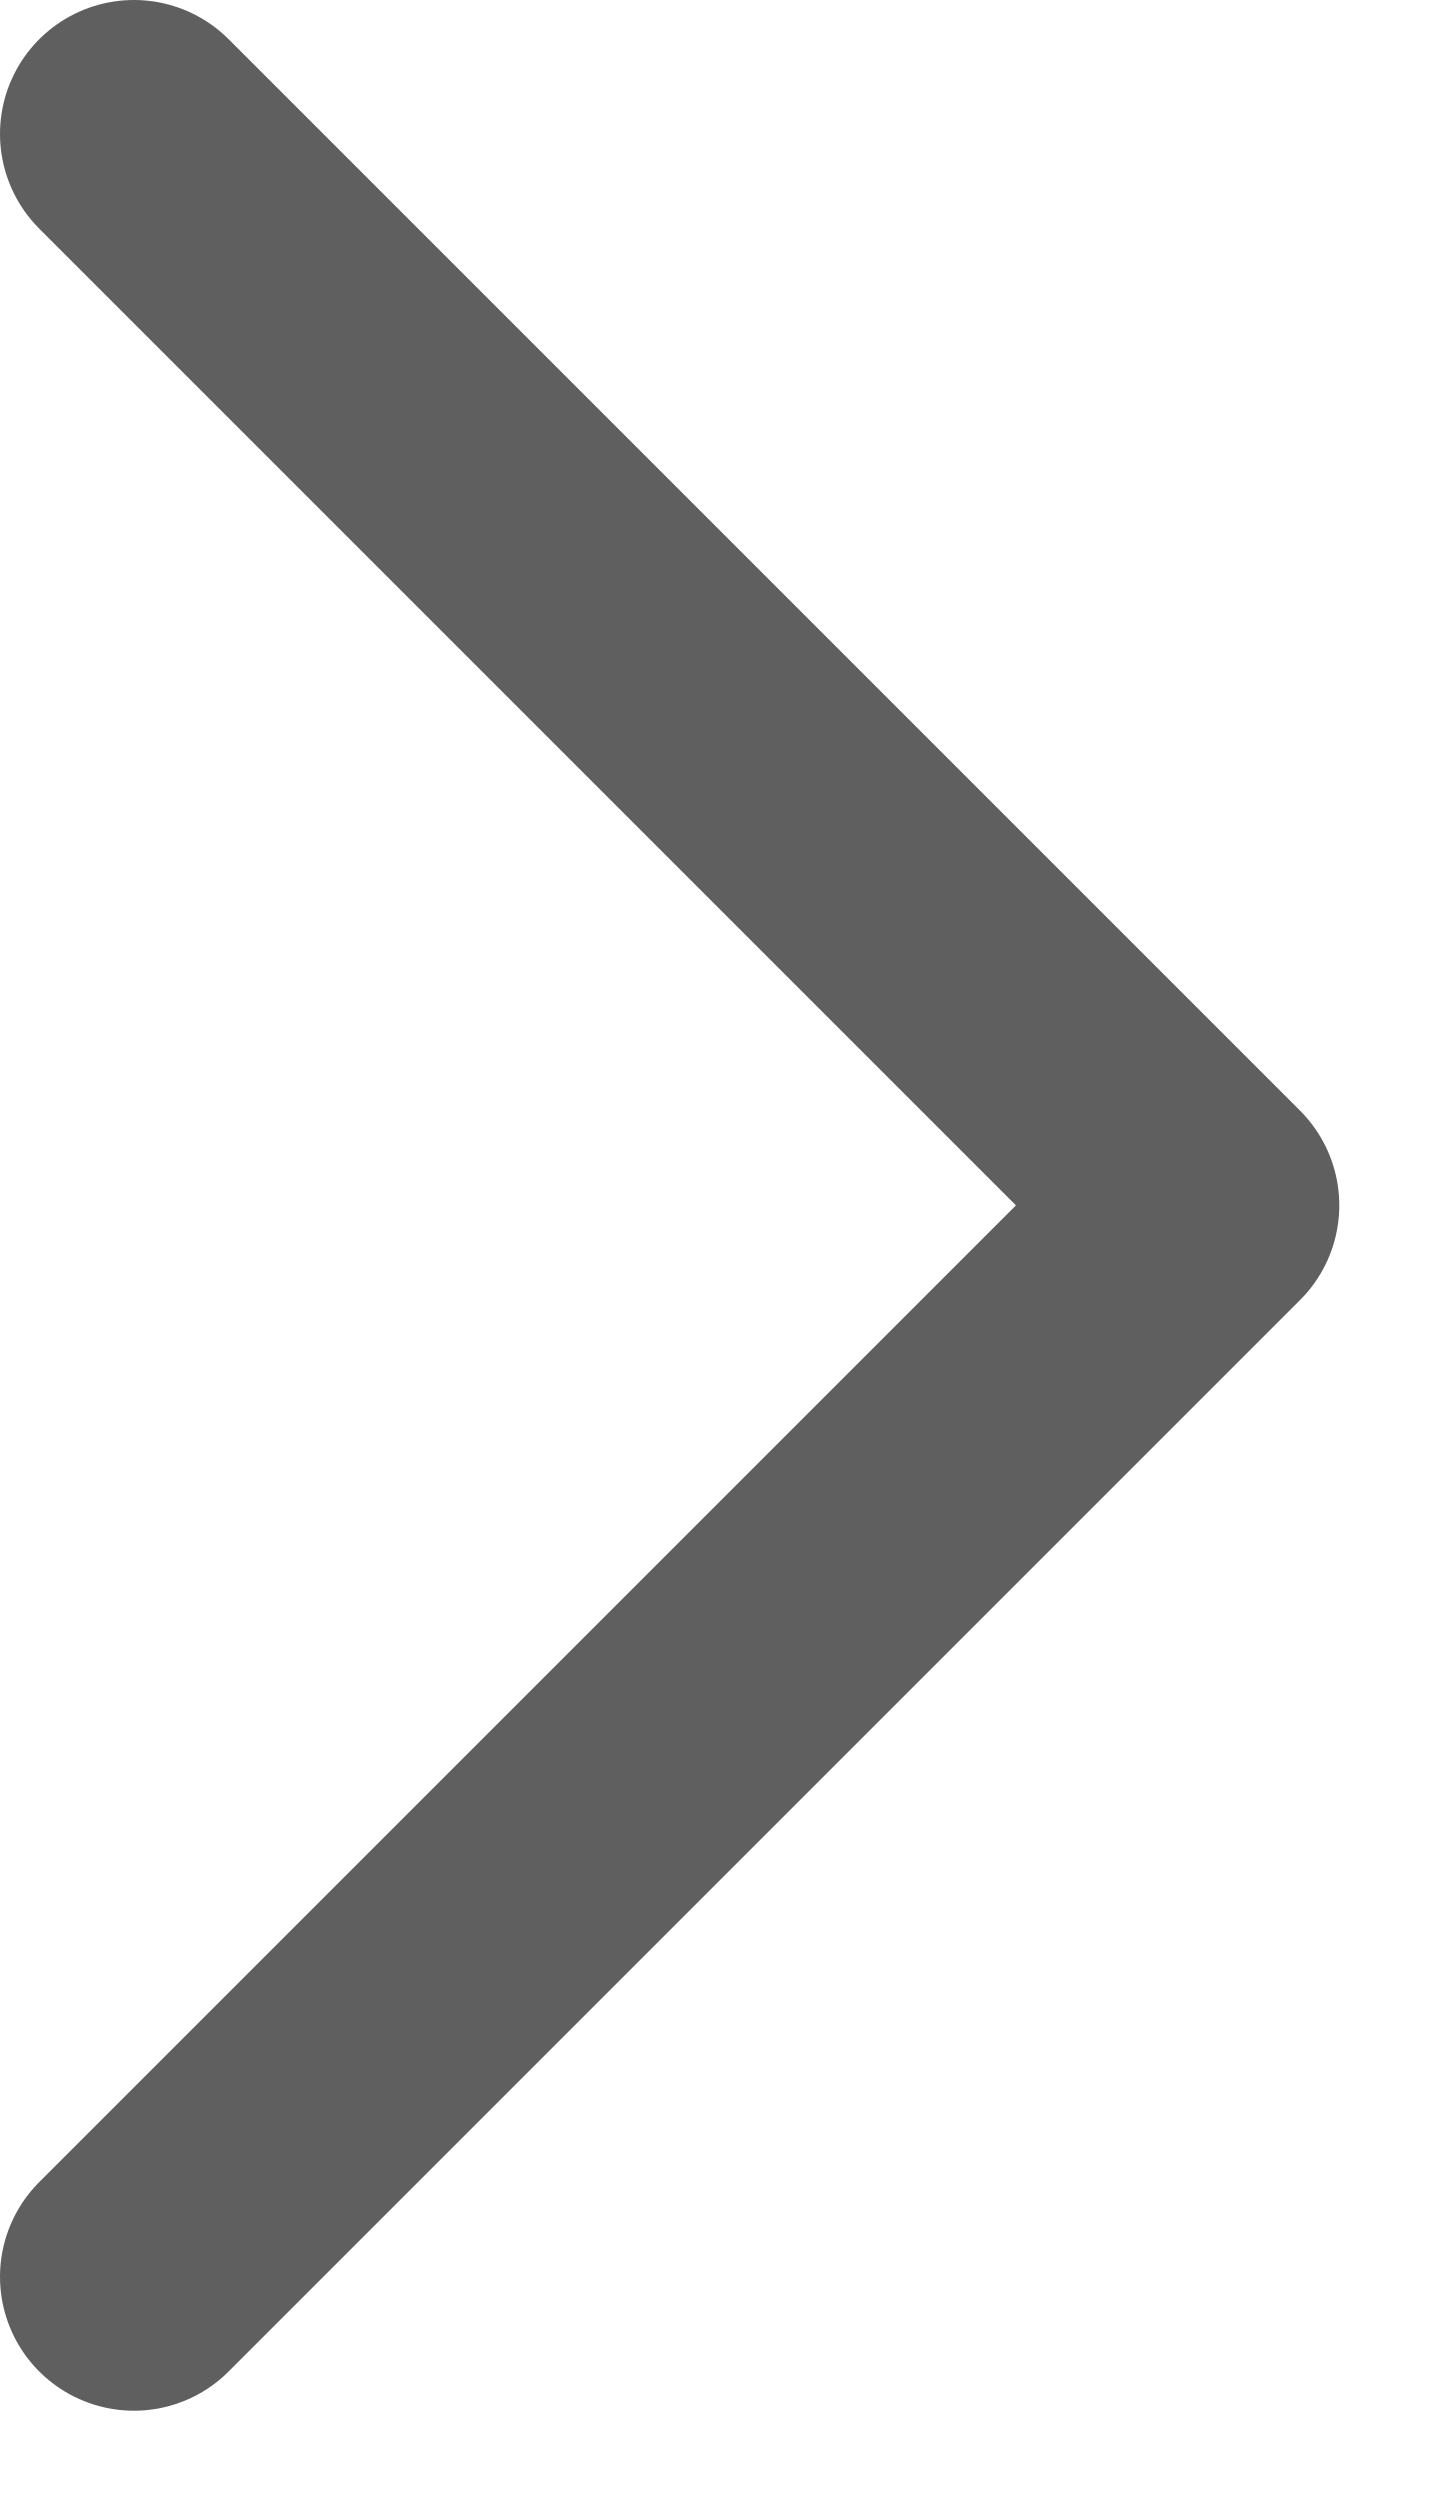
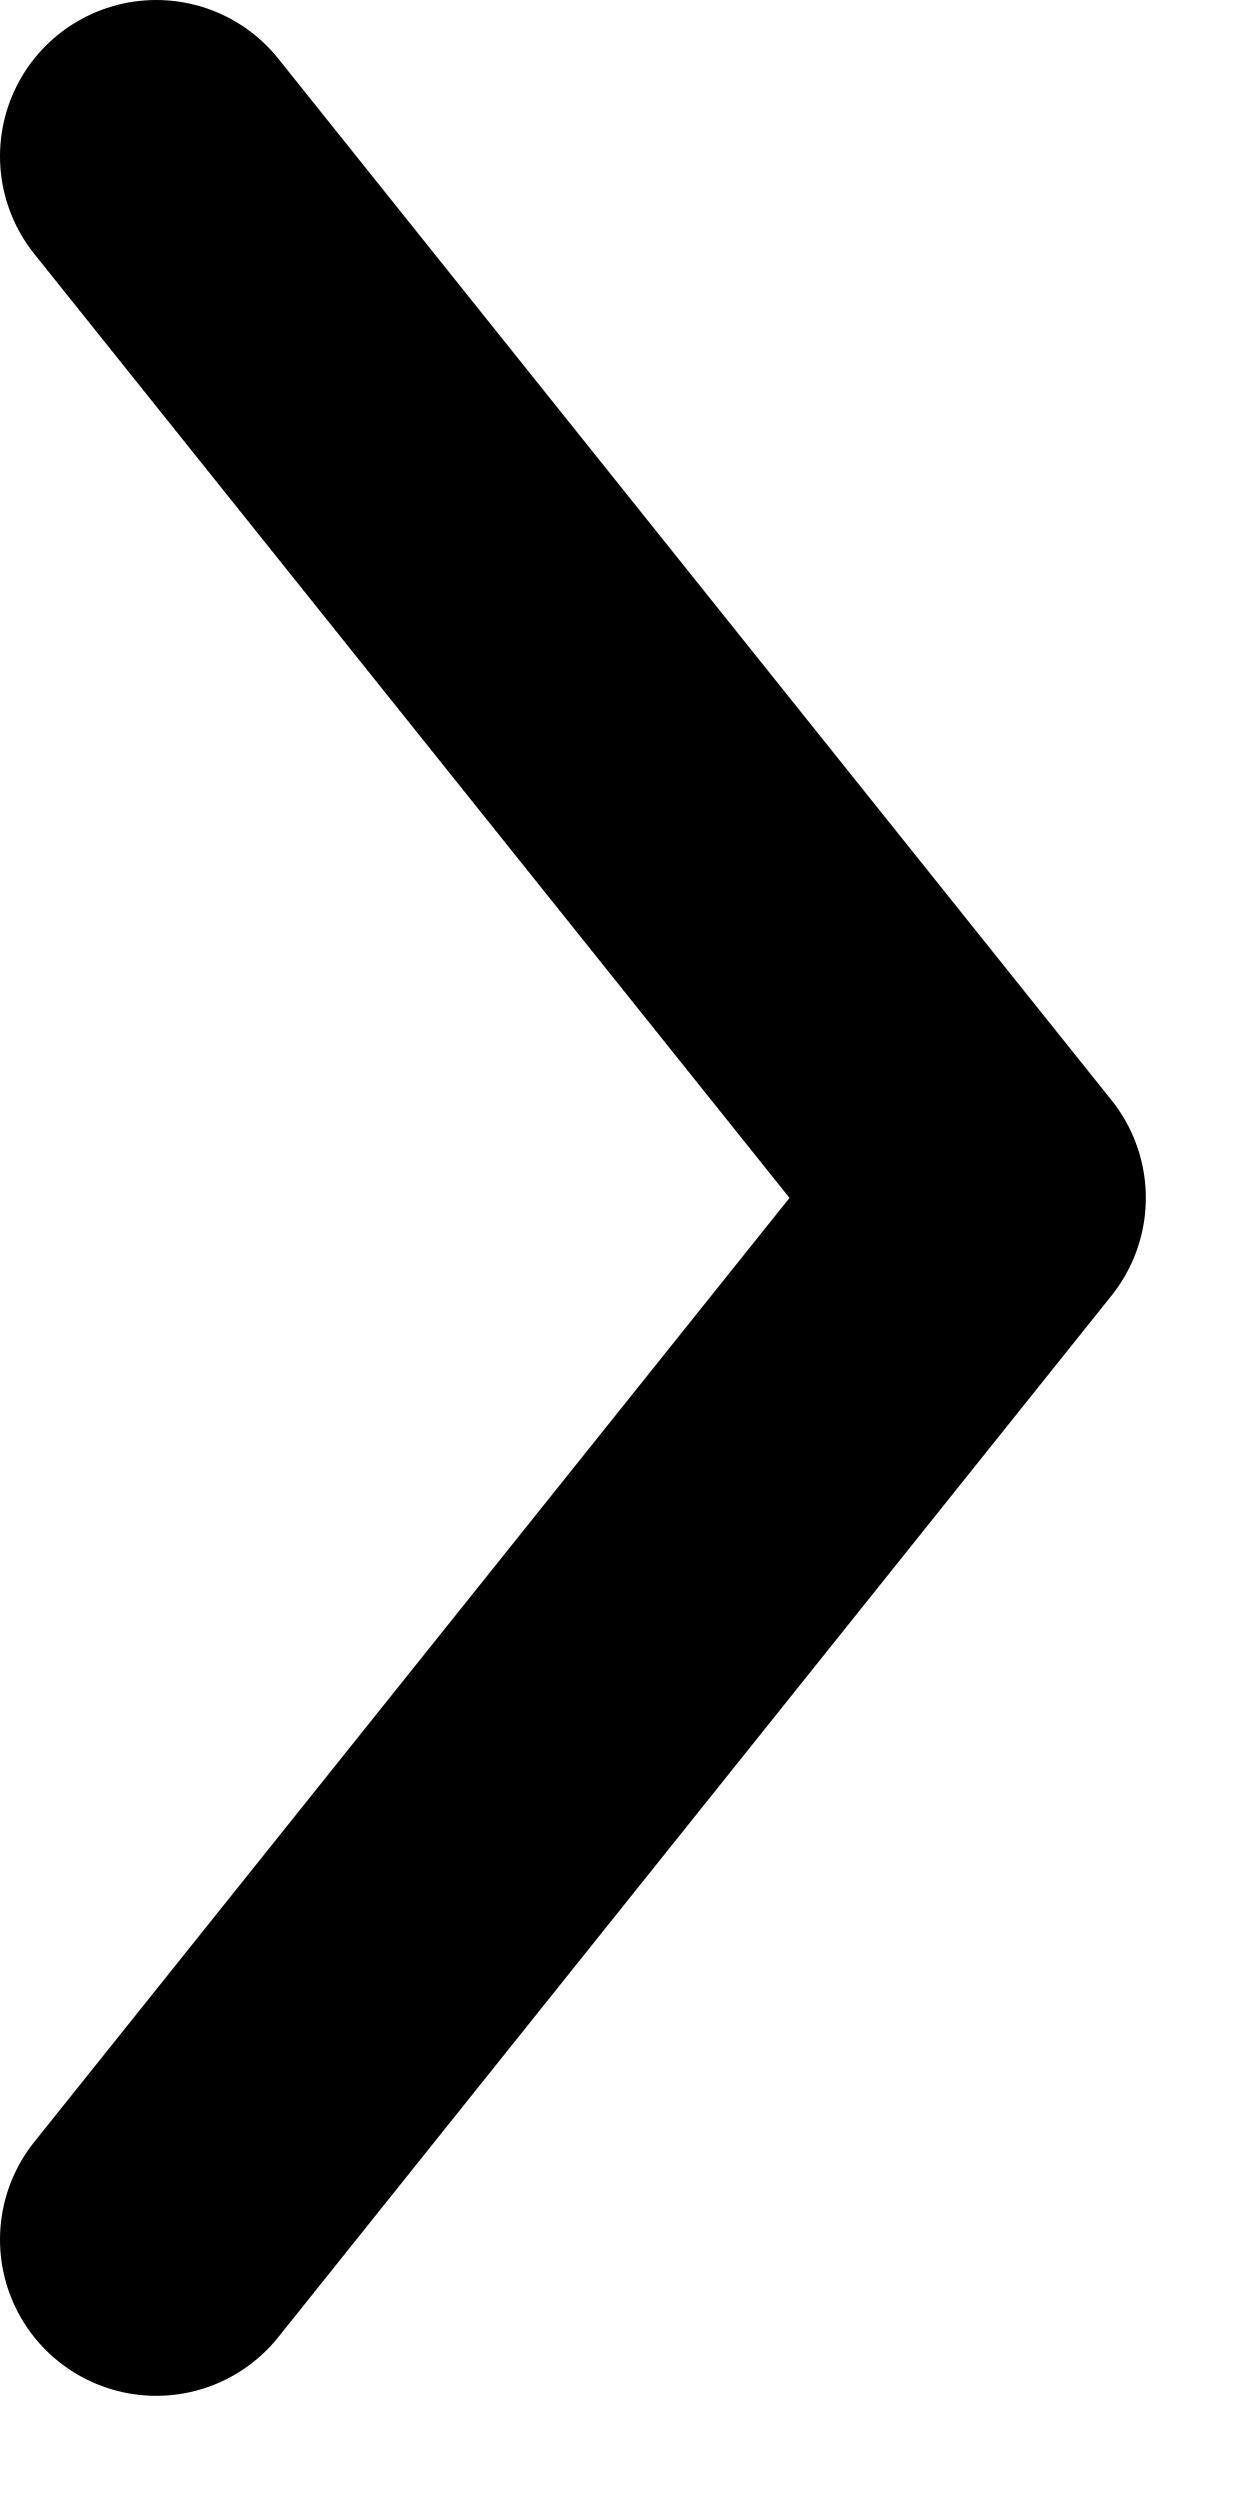
- <svg xmlns="http://www.w3.org/2000/svg" width="4" height="7" viewBox="0 0 4 7" fill="none">
-   <path d="M0.375 0.375L3.375 3.375L0.375 6.375" stroke="#605F5F" stroke-width="0.75" stroke-linecap="round" stroke-linejoin="round" />
+ <svg xmlns="http://www.w3.org/2000/svg" viewBox="0 0 6 12" fill="none">
+   <path d="M0.75 0.75L4.75 5.75L0.75 10.75" stroke="currentColor" stroke-width="1.5" stroke-linecap="round" stroke-linejoin="round" />
</svg>
